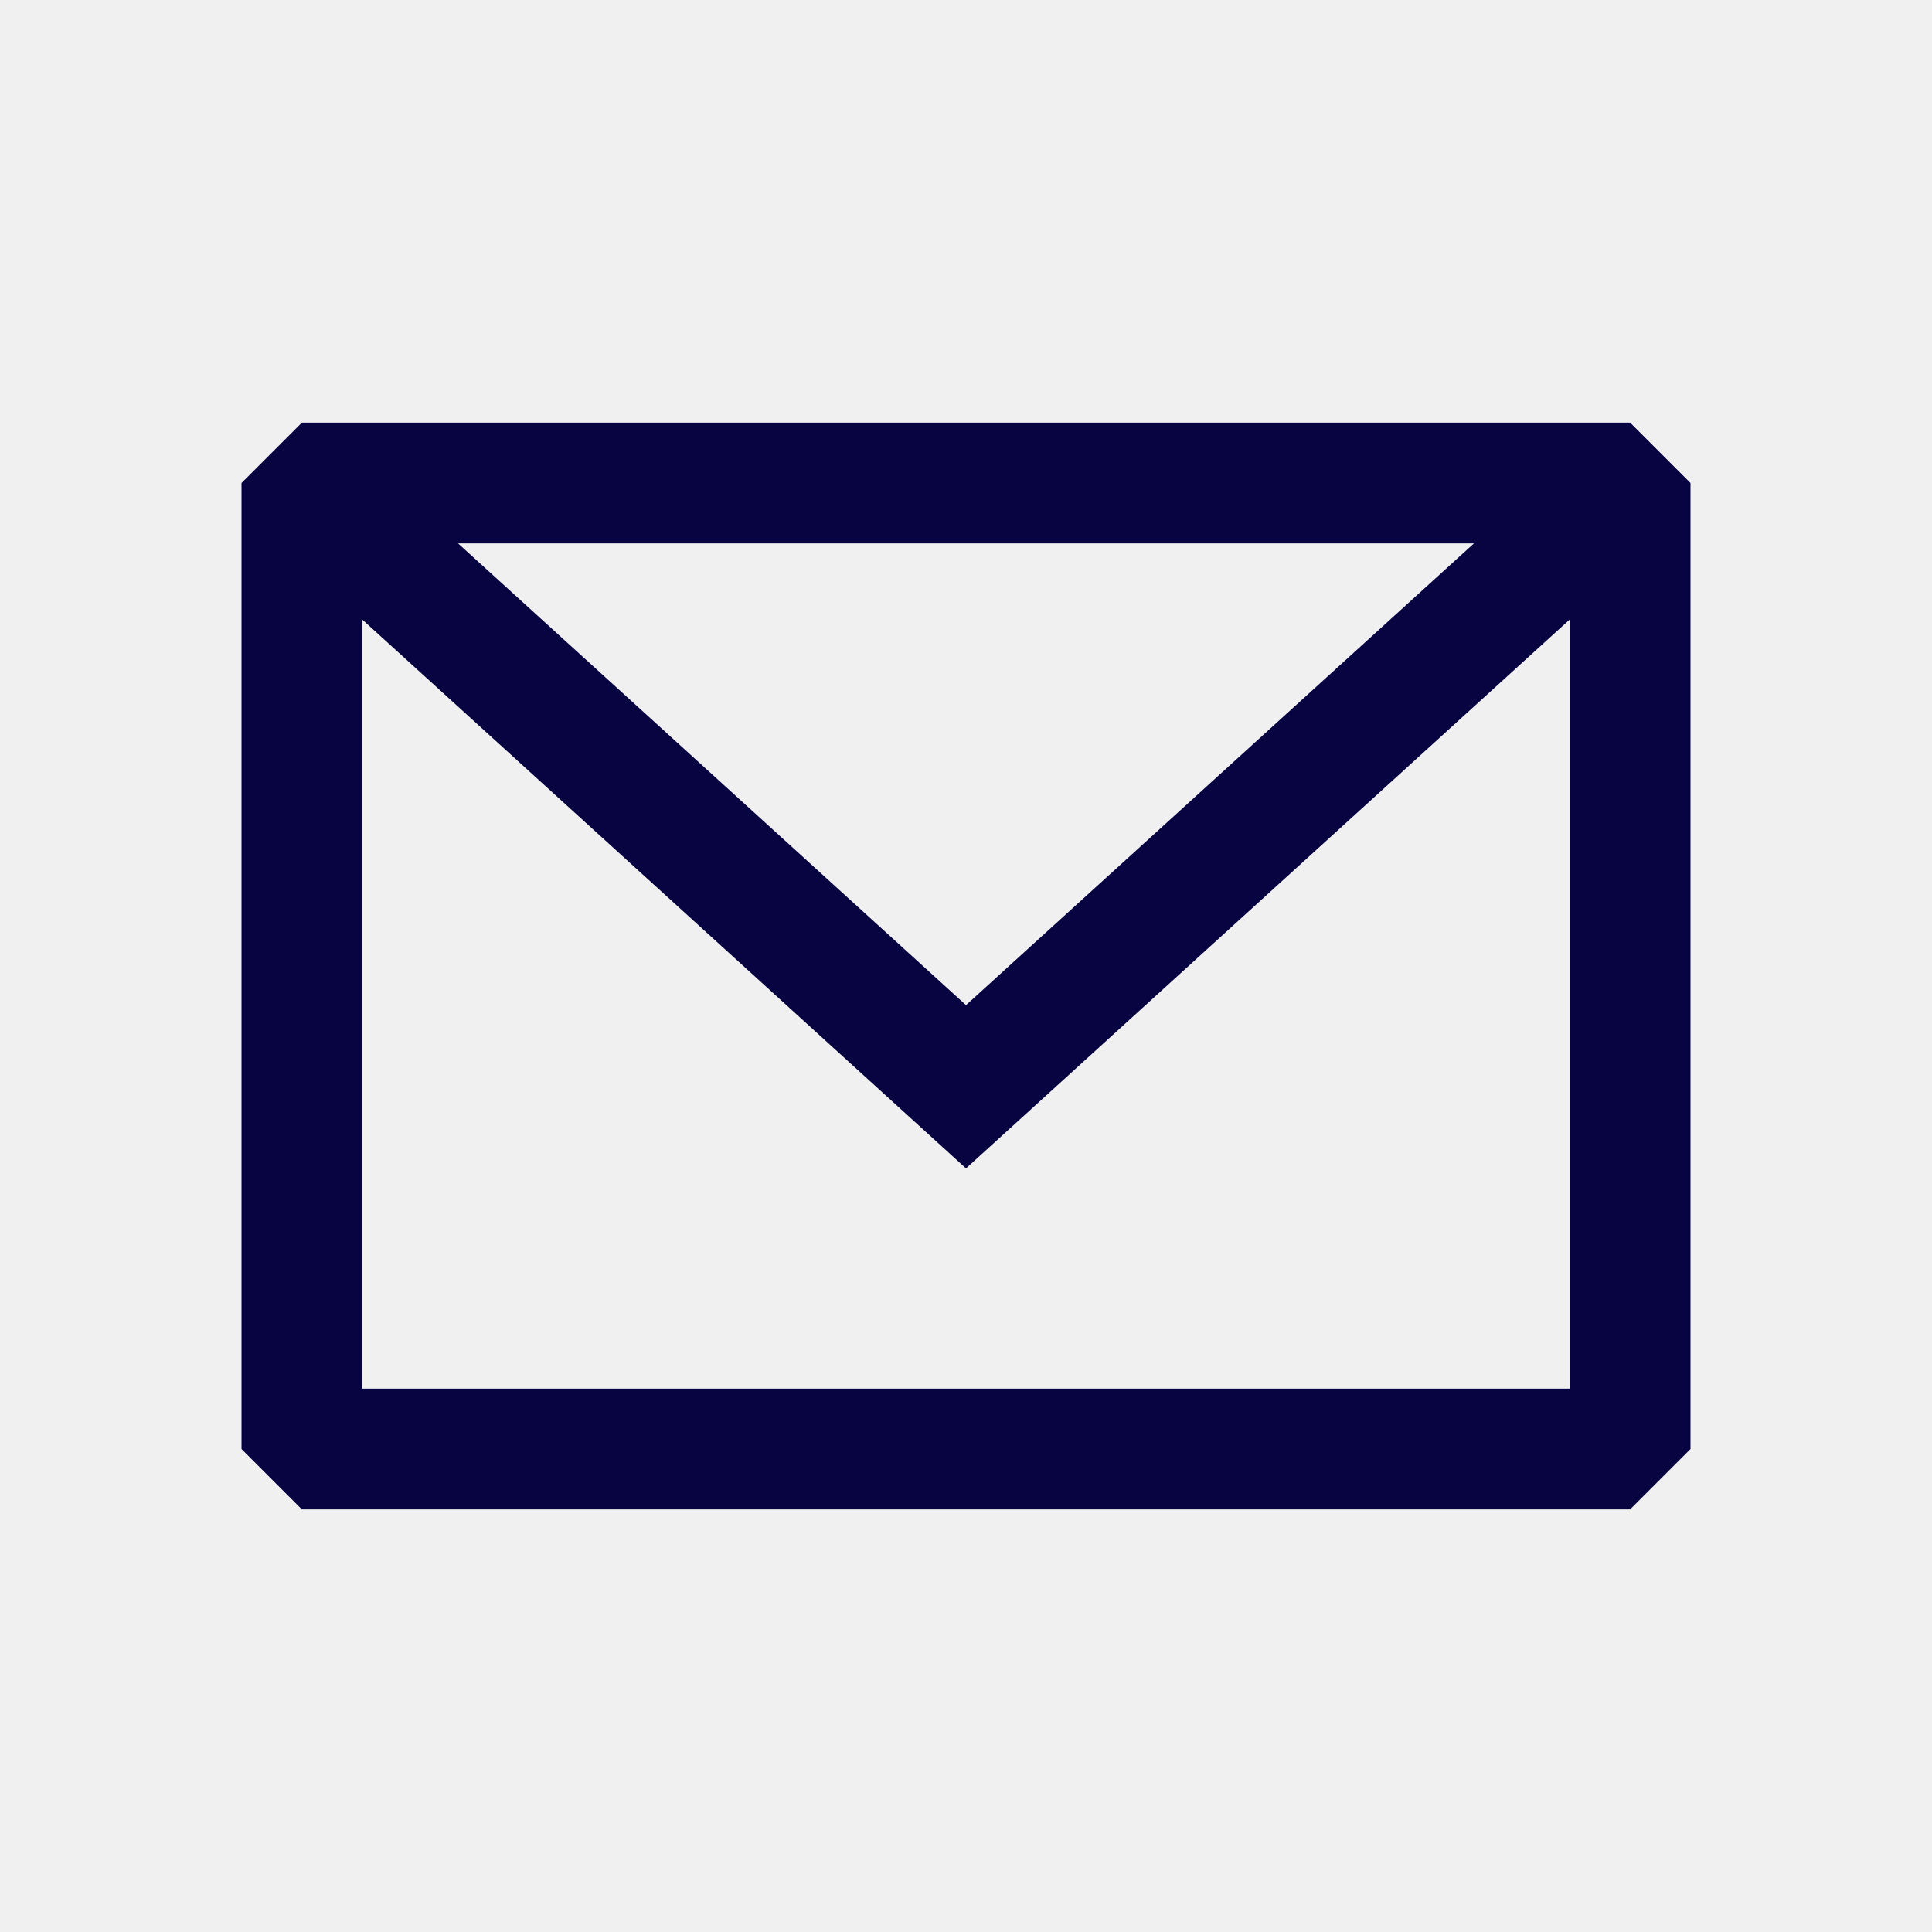
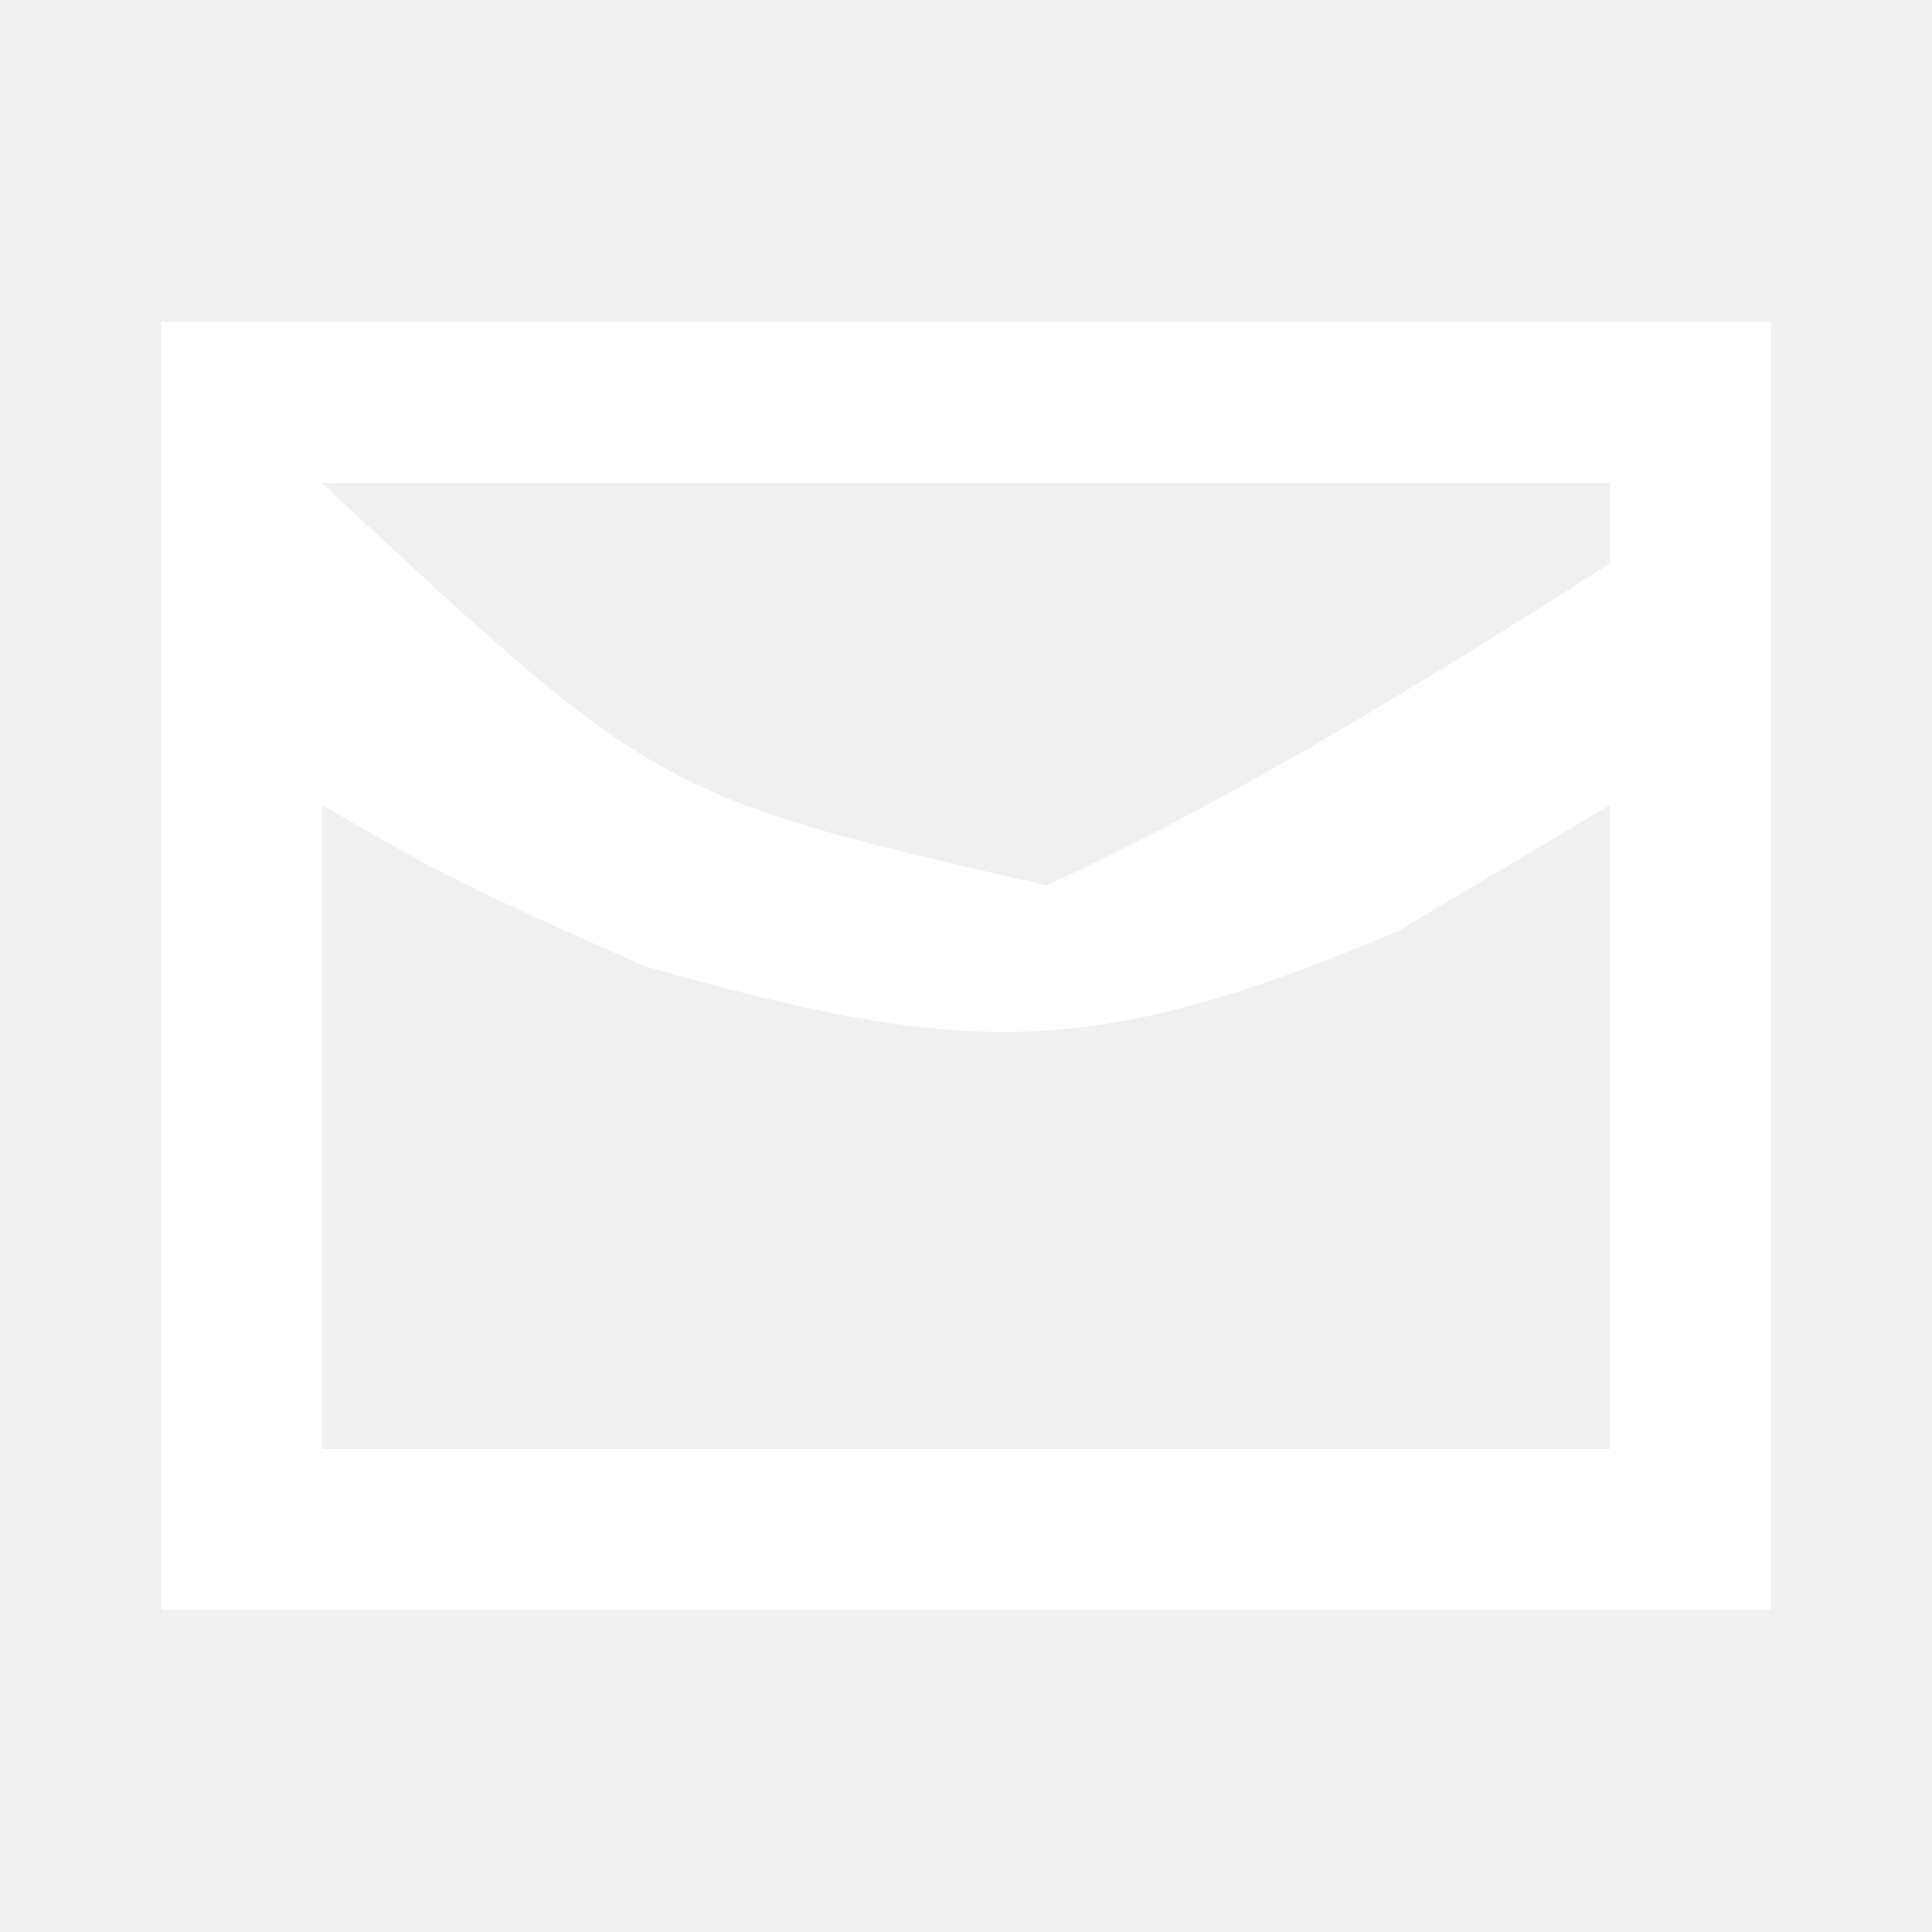
- <svg xmlns="http://www.w3.org/2000/svg" width="800px" height="800px" viewBox="0 0 24 24" fill="none">
-   <path fill-rule="evenodd" clip-rule="evenodd" d="M3.75 5.25L3 6V18L3.75 18.75H20.25L21 18V6L20.25 5.25H3.75ZM4.5 7.696V17.25H19.5V7.695L12 14.514L4.5 7.696ZM18.31 6.75H5.69L12 12.486L18.31 6.75Z" fill="#080341" />
+ <svg xmlns="http://www.w3.org/2000/svg" version="1.1" width="24" height="24">
+   <path d="M0 0 C6.6 0 13.2 0 20 0 C20 5.28 20 10.56 20 16 C13.4 16 6.8 16 0 16 C0 10.72 0 5.44 0 0 Z M2 2 C6.166 5.885 6.166 5.885 11 7 C13.487 5.842 15.673 4.477 18 3 C18 2.67 18 2.34 18 2 C12.72 2 7.44 2 2 2 Z M2 6 C2 8.64 2 11.28 2 14 C7.28 14 12.56 14 18 14 C18 11.36 18 8.72 18 6 C17.134 6.516 16.267 7.031 15.375 7.562 C11.532 9.199 9.958 9.119 6 8 C3.625 6.938 3.625 6.938 2 6 Z " fill="#FFFFFF" transform="translate(2,4)" />
</svg>
